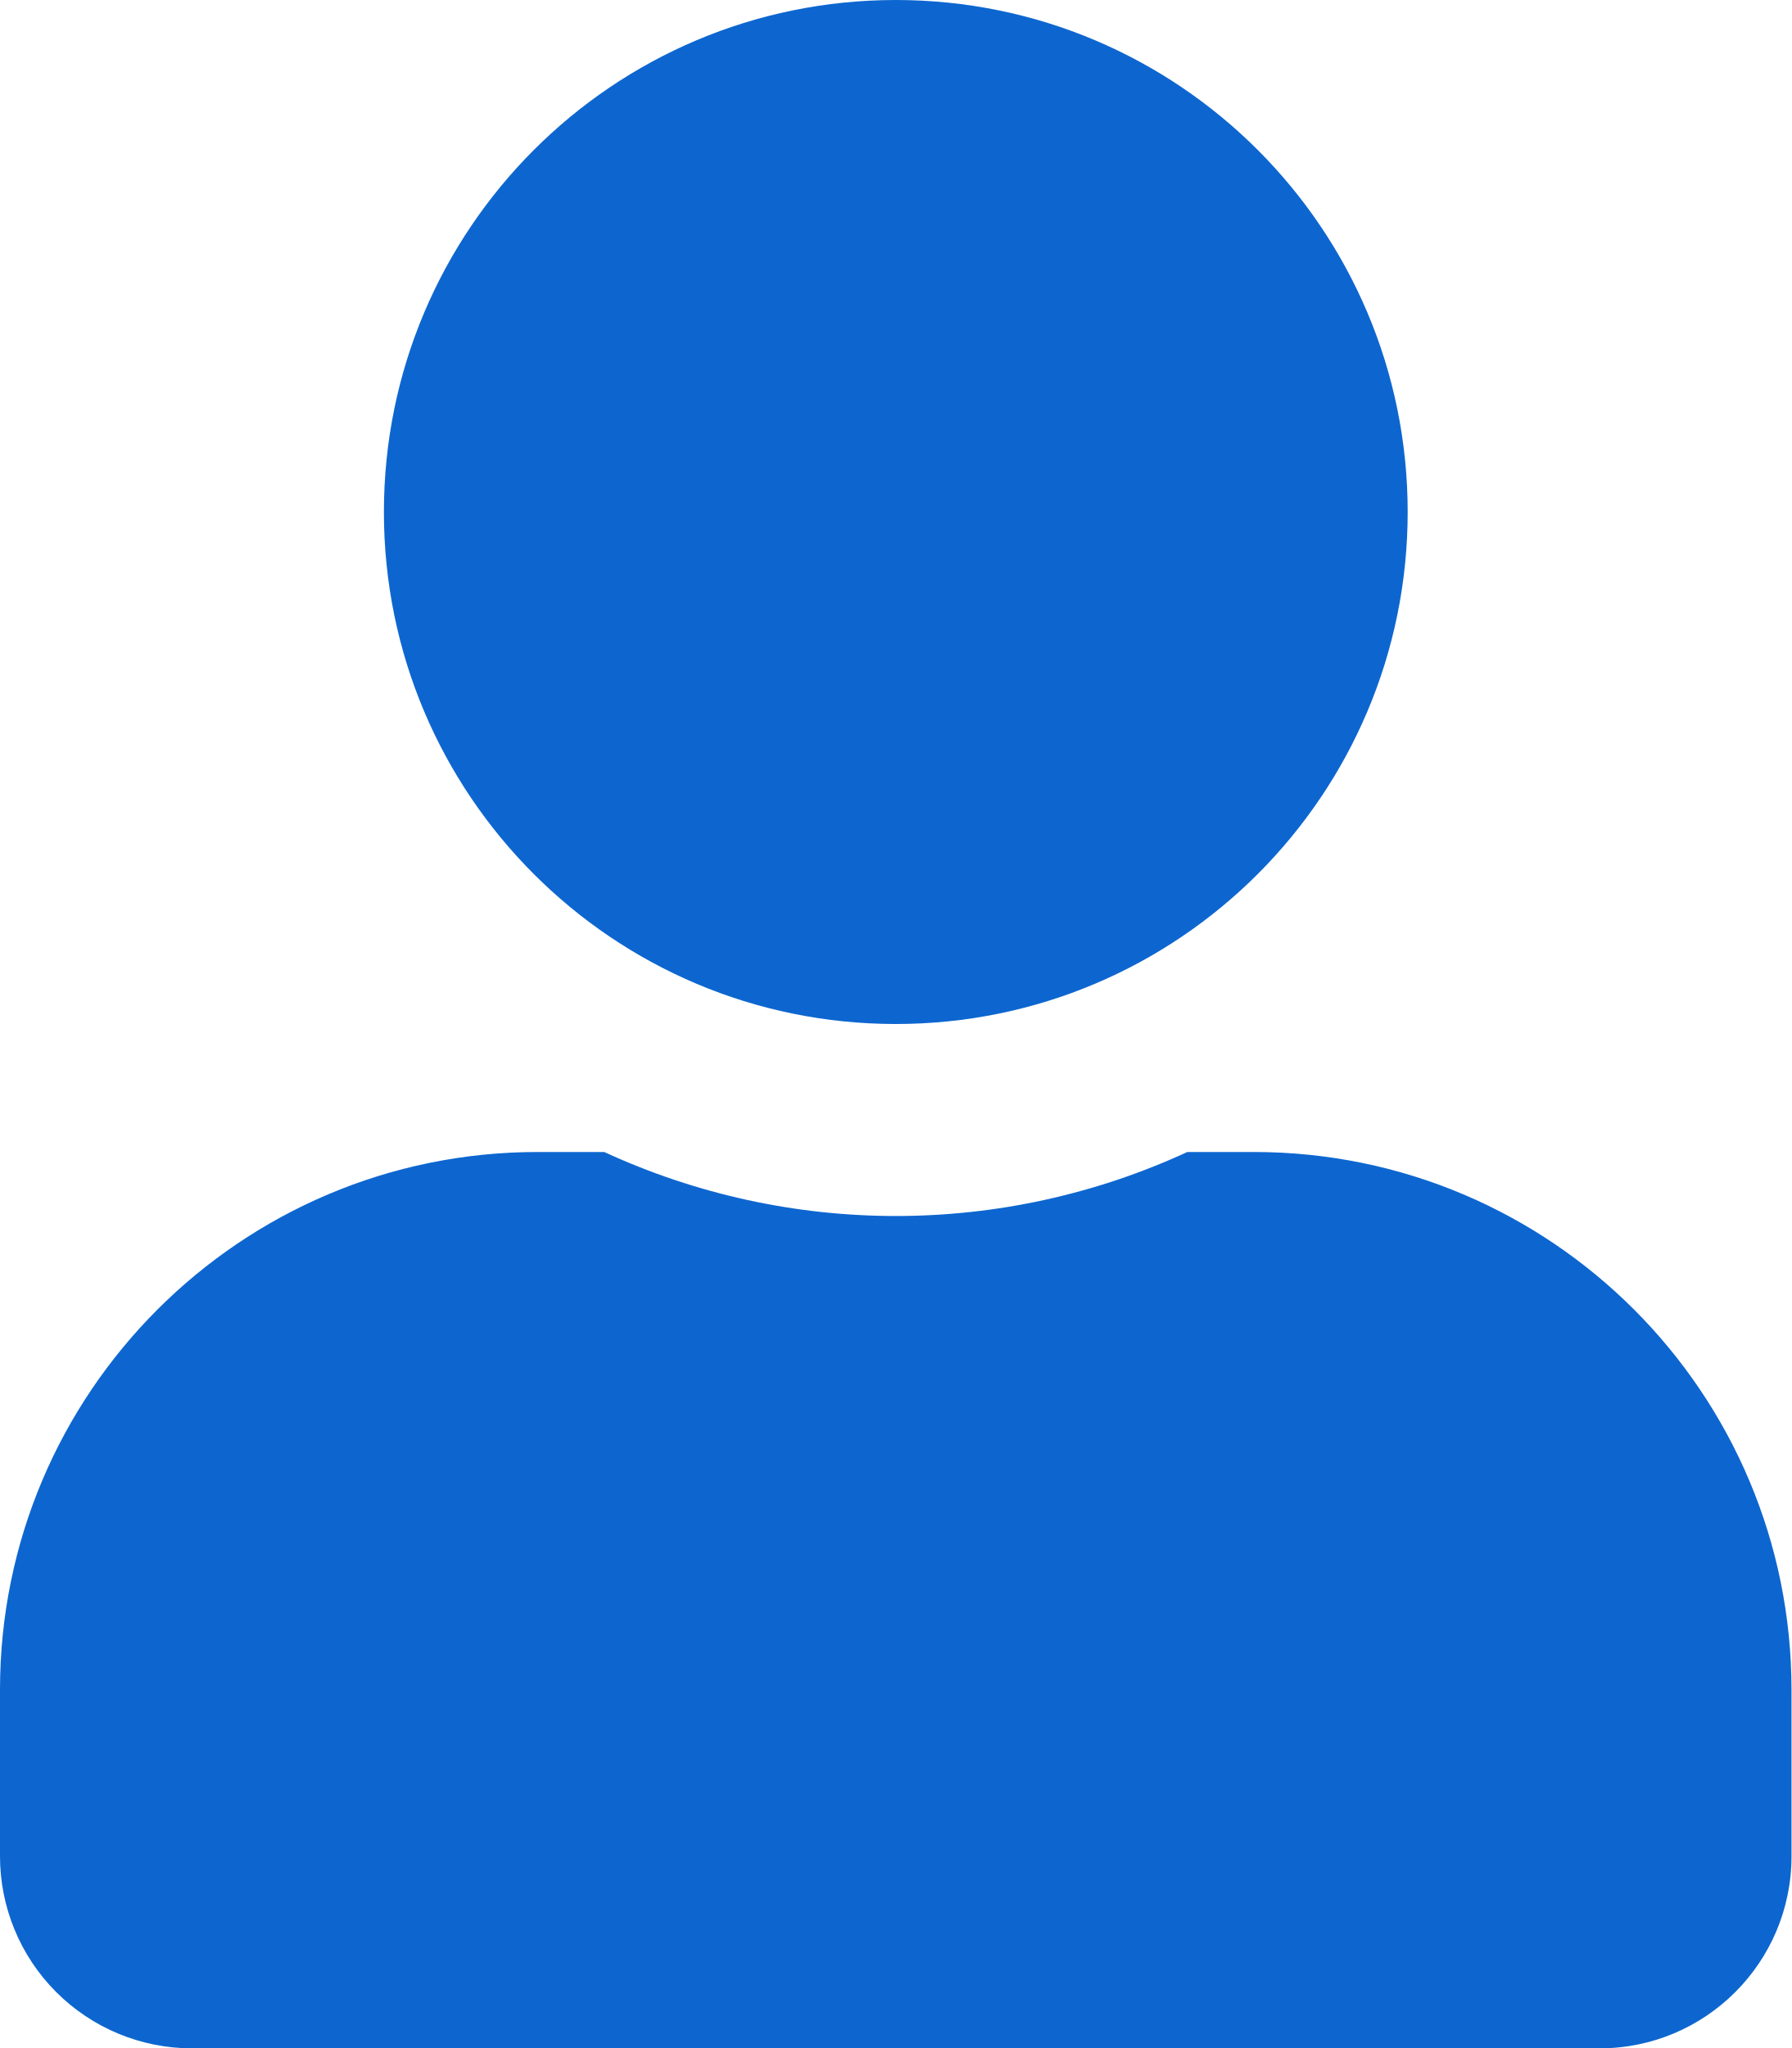
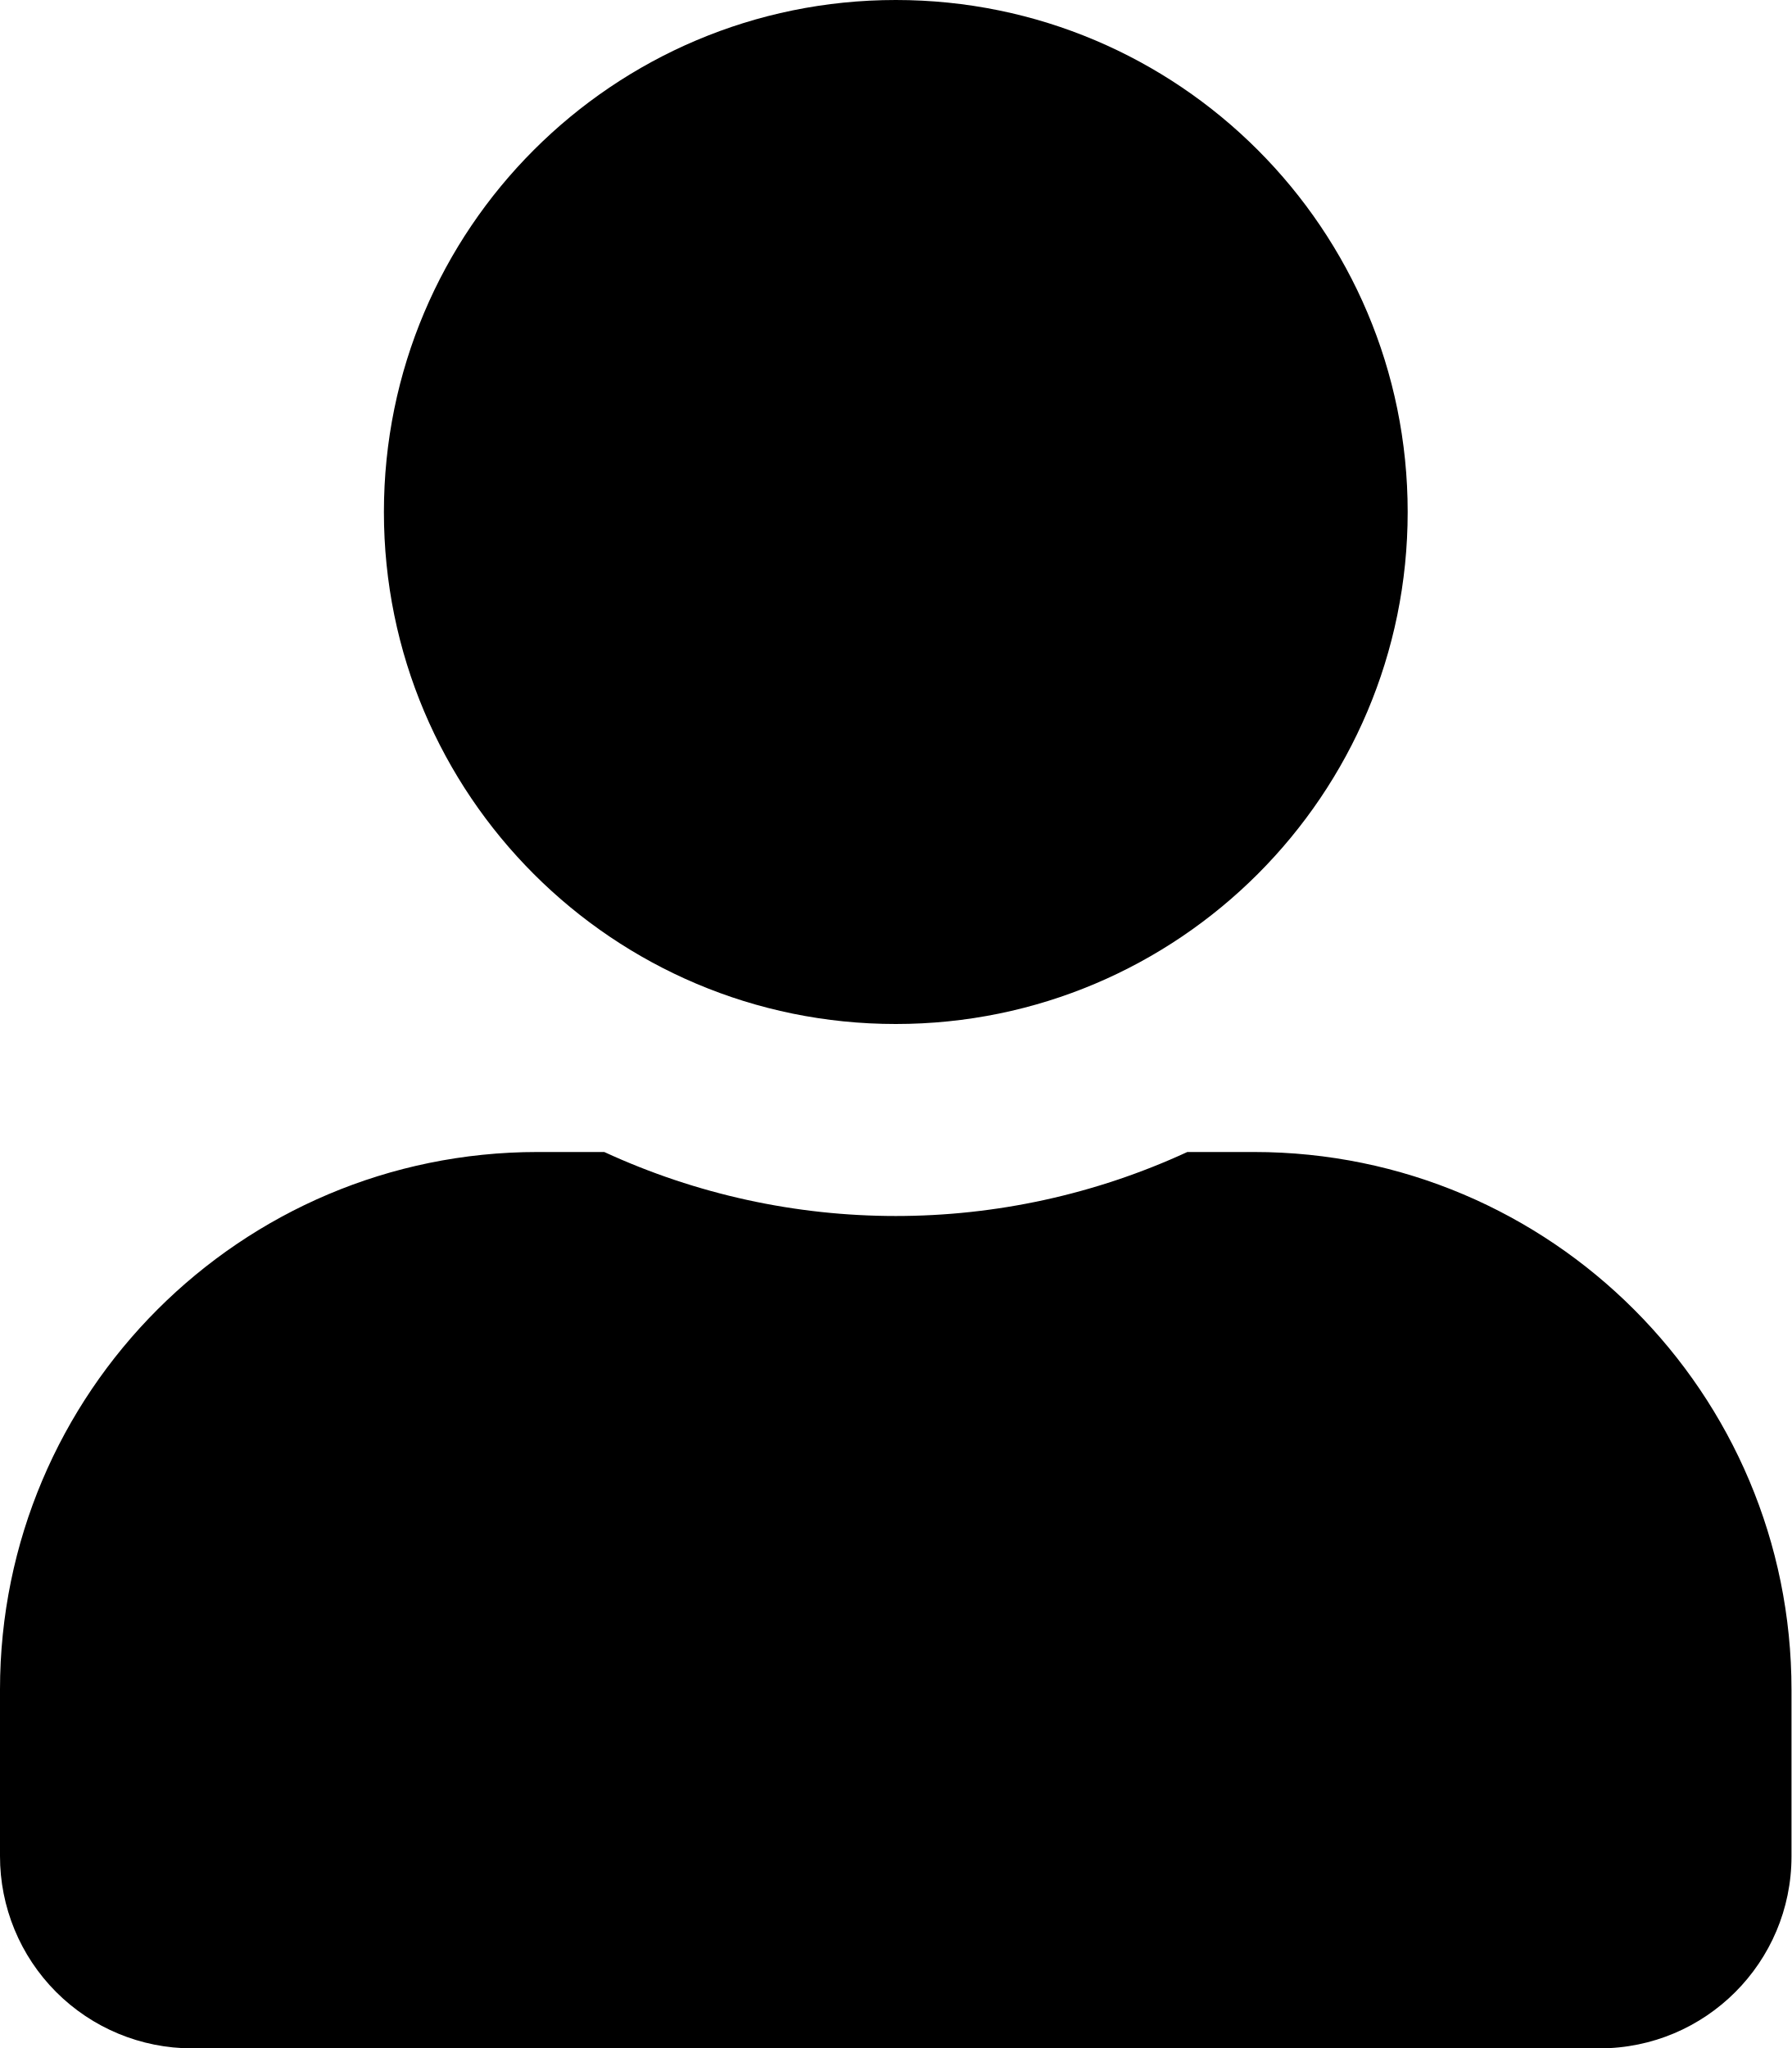
<svg xmlns="http://www.w3.org/2000/svg" width="20.034" height="22.896" viewBox="0 0 20.034 22.896">
-   <path fill="#0d66d0" d="M10.017 11.448a5.724 5.724 0 1 0-5.724-5.724 5.723 5.723 0 0 0 5.724 5.724zm4.007 1.431h-.747a7.784 7.784 0 0 1-6.52 0H6.01A6.012 6.012 0 0 0 0 18.889v1.86A2.147 2.147 0 0 0 2.146 22.9h15.741a2.147 2.147 0 0 0 2.146-2.146v-1.86a6.012 6.012 0 0 0-6.01-6.015z" />
+   <path d="M10.017 11.448a5.724 5.724 0 1 0-5.724-5.724 5.723 5.723 0 0 0 5.724 5.724zm4.007 1.431h-.747a7.784 7.784 0 0 1-6.52 0H6.01A6.012 6.012 0 0 0 0 18.889v1.86A2.147 2.147 0 0 0 2.146 22.9h15.741a2.147 2.147 0 0 0 2.146-2.146v-1.86a6.012 6.012 0 0 0-6.01-6.015z" />
</svg>
